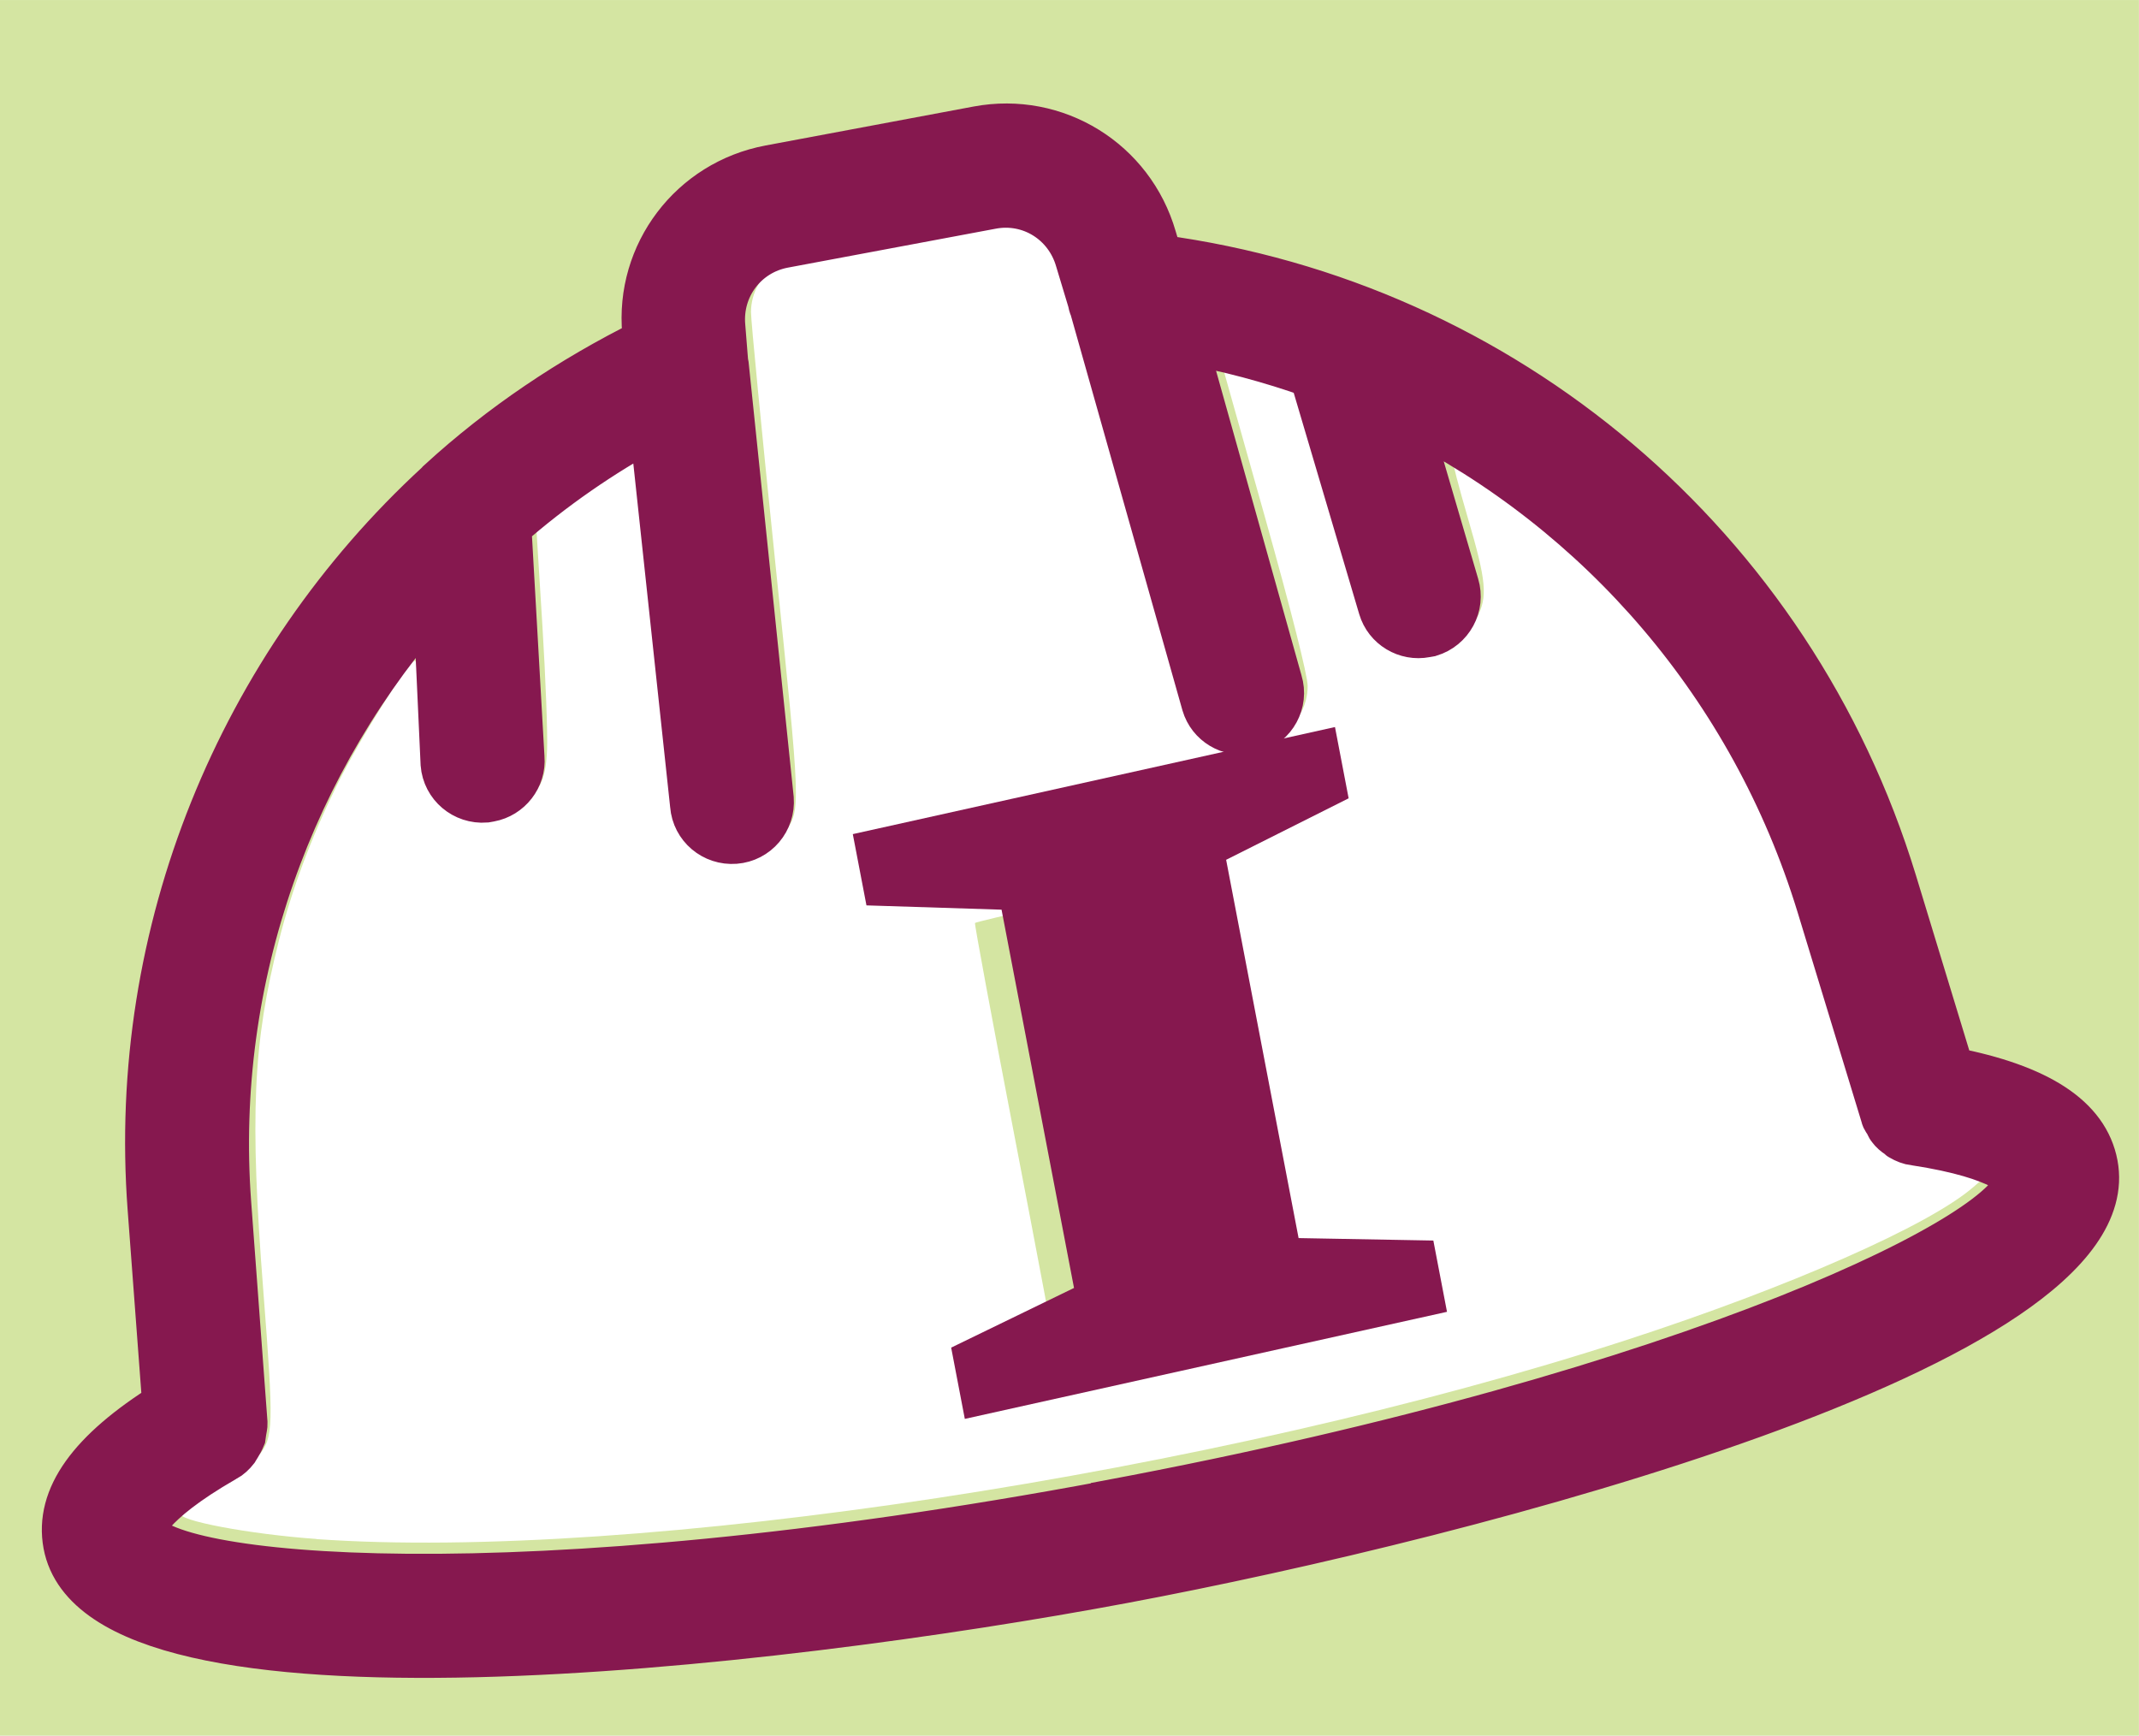
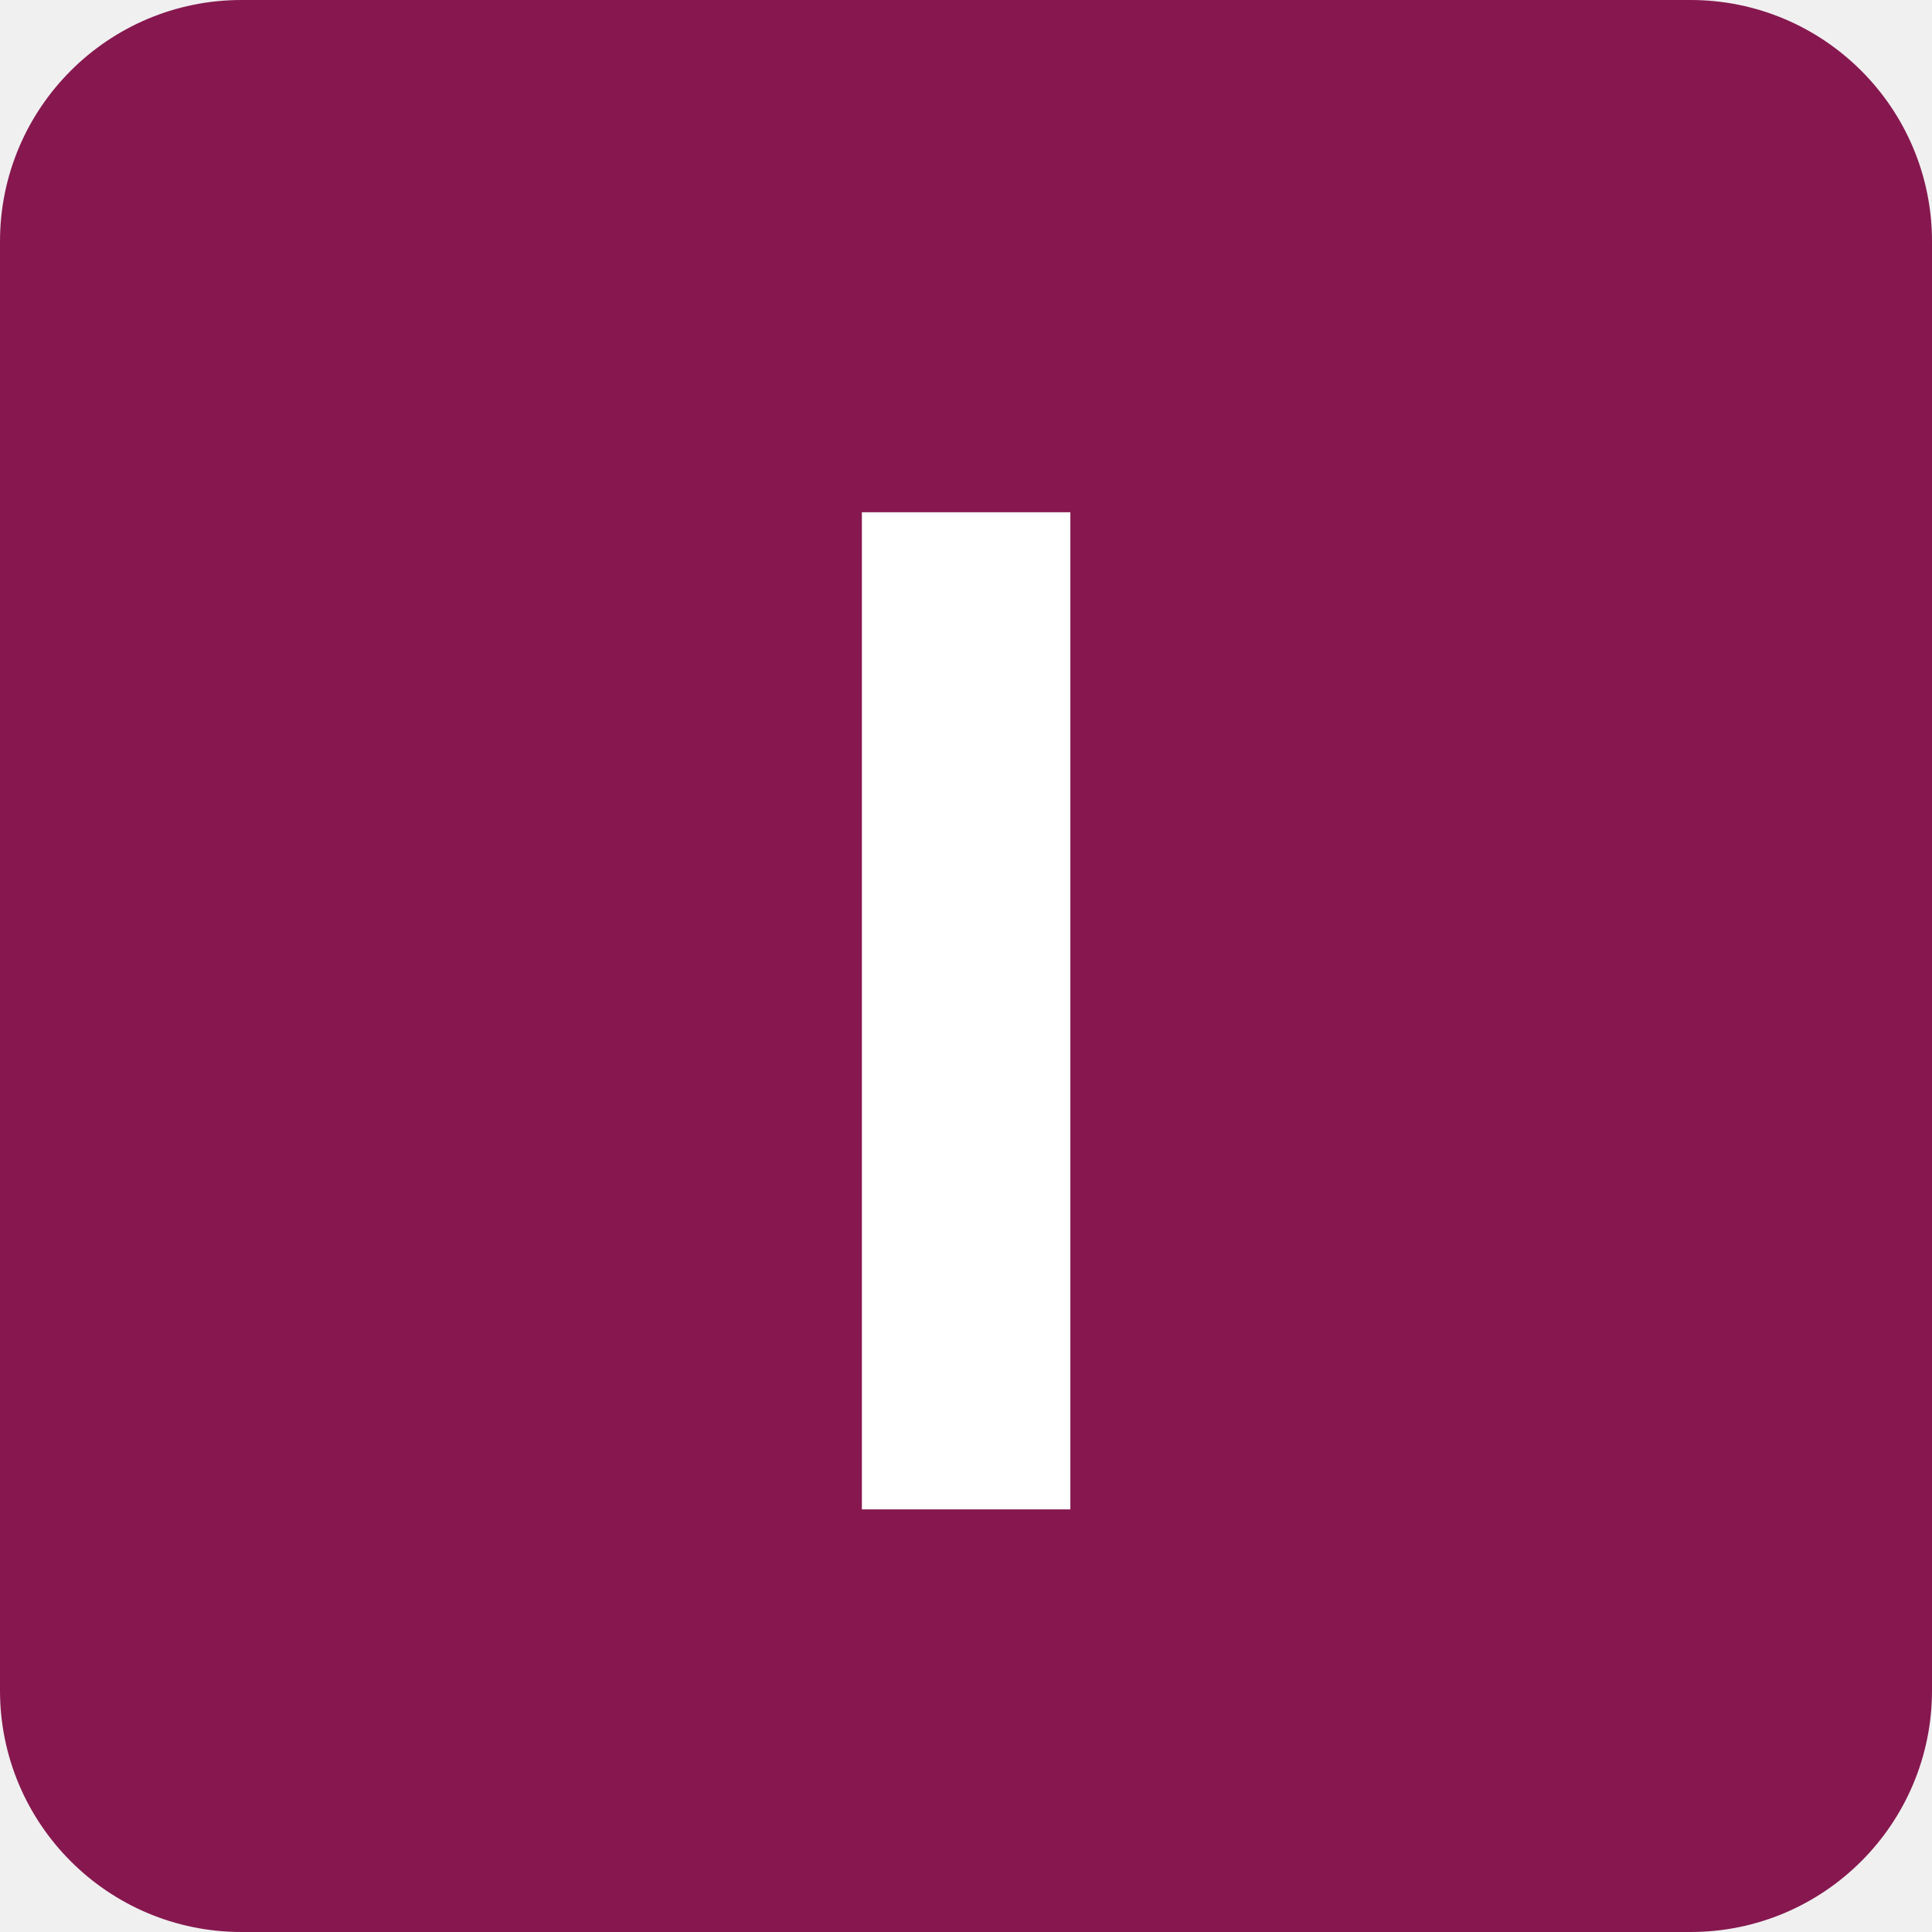
- <svg xmlns="http://www.w3.org/2000/svg" width="9.401mm" height="7.628mm" viewBox="0 0 9.401 7.628" version="1.1" id="svg1" xml:space="preserve">
-   <defs id="defs1" />
-   <g id="layer1" transform="rotate(-12.40589,-376.538,28.75361)">
-     <g id="g26" transform="translate(0.3065097,-0.02518267)">
-       <rect style="fill:#d4e5a2;fill-opacity:1;stroke:none;stroke-width:0.153;stroke-dasharray:none;stroke-opacity:1" id="rect26" width="9.401" height="7.628" x="14.675" y="80.313" transform="rotate(12.40589)" />
-       <path style="fill:#ffffff;fill-opacity:1;stroke:#ffffff;stroke-width:0;stroke-dasharray:none;stroke-opacity:1" d="m 57.094,406.21 c -1.112,-0.079 -2.325,-0.308 -2.253,-0.425 0.018,-0.028 0.292,-0.228 0.611,-0.443 0.318,-0.215 0.628,-0.451 0.688,-0.523 0.24,-0.29 0.246,-0.498 0.074,-2.707 -0.229,-2.941 -0.176,-4.131 0.258,-5.845 0.218,-0.859 0.535,-1.707 0.963,-2.579 0.39,-0.793 1.235,-2.131 1.303,-2.063 0.022,0.022 0.057,0.425 0.078,0.896 0.042,0.955 0.127,1.231 0.453,1.463 0.286,0.204 0.836,0.229 1.147,0.052 0.386,-0.22 0.487,-0.404 0.51,-0.94 0.011,-0.258 -0.024,-1.186 -0.078,-2.062 l -0.099,-1.594 0.204,-0.177 c 0.346,-0.3 1.365,-0.995 1.403,-0.957 0.02,0.02 0.172,1.31 0.339,2.866 0.166,1.557 0.317,2.891 0.335,2.966 0.045,0.186 0.323,0.506 0.537,0.616 0.402,0.208 1.063,0.061 1.314,-0.291 0.26,-0.365 0.259,-0.386 -0.164,-4.469 -0.222,-2.144 -0.404,-4.018 -0.404,-4.164 2.8e-4,-0.319 0.174,-0.63 0.425,-0.759 0.099,-0.051 1.021,-0.25 2.047,-0.442 2.005,-0.374 2.072,-0.377 2.386,-0.081 0.179,0.168 0.259,0.426 1.443,4.614 0.511,1.806 0.979,3.362 1.041,3.457 0.265,0.404 1.004,0.547 1.411,0.273 0.322,-0.217 0.495,-0.515 0.494,-0.852 -5.57e-4,-0.175 -0.28,-1.279 -0.711,-2.81 l -0.71,-2.522 0.191,0.038 c 0.105,0.021 0.377,0.094 0.605,0.162 l 0.414,0.123 0.555,1.885 c 0.306,1.037 0.613,1.971 0.684,2.076 0.426,0.632 1.445,0.582 1.786,-0.087 0.178,-0.349 0.155,-0.604 -0.152,-1.652 -0.151,-0.516 -0.263,-0.949 -0.251,-0.963 0.013,-0.014 0.186,0.082 0.384,0.212 1.862,1.227 3.445,3.001 4.471,5.01 0.507,0.993 0.616,1.287 1.3,3.522 0.342,1.117 0.67,2.14 0.728,2.273 0.135,0.307 0.445,0.509 0.924,0.6 0.206,0.04 0.53,0.115 0.719,0.168 l 0.344,0.096 -0.227,0.197 c -0.731,0.634 -3.05,1.656 -5.742,2.532 -6.83,2.221 -16.48,3.689 -21.781,3.312 z m 13.438,-3.247 c 0.516,-0.111 0.959,-0.22 0.984,-0.242 0.039,-0.033 -1.29,-7.181 -1.343,-7.221 -0.022,-0.017 -2.113,0.45 -2.139,0.478 -0.011,0.012 0.285,1.611 0.659,3.553 0.374,1.942 0.68,3.568 0.681,3.614 0.001,0.048 0.047,0.069 0.111,0.051 0.06,-0.017 0.531,-0.122 1.047,-0.233 z" id="path122" transform="matrix(0.2584054,0.05684194,-0.05684194,0.2584054,5.320058,-19.71716)" />
-       <g id="g20" transform="translate(0.1841876,0.2355769)">
-         <g id="g7" transform="matrix(0.6935139,-0.1298446,0.1298446,0.6935139,-63.36208,72.29112)">
-           <path d="m 90.156,39.232 0.13,-1.223 c 0.229,-2.171 -0.825,-4.257 -2.691,-5.362 l 0.015,-0.133 c 0.059,-0.489 -0.259,-0.939 -0.74,-1.045 L 85.583,31.186 c -0.481,-0.106 -0.96,0.169 -1.109,0.635 l -0.02,0.059 c -0.526,0.031 -1.037,0.13 -1.521,0.301 -0.006,0.004 -0.013,0.004 -0.019,0.008 -1.573,0.56 -2.855,1.815 -3.409,3.45 l -0.395,1.165 c -0.545,0.087 -0.843,0.268 -0.907,0.556 -0.243,1.104 3.797,2.297 5.967,2.774 2.17,0.477 6.337,1.09 6.58,-0.014 0.063,-0.286 -0.134,-0.577 -0.59,-0.885 z m -5.888,0.434 c -3.68,-0.81 -5.632,-1.882 -5.604,-2.207 0,0 0.077,-0.139 0.65,-0.208 l 0.002,5.11e-4 c 0.03,-0.003 0.059,-0.014 0.084,-0.028 0.006,-0.004 0.012,-0.01 0.018,-0.013 0.018,-0.013 0.035,-0.026 0.051,-0.042 0.007,-0.011 0.012,-0.022 0.019,-0.032 0.008,-0.013 0.018,-0.025 0.024,-0.041 l 0.442,-1.301 c 0.455,-1.337 1.443,-2.396 2.678,-2.972 l -0.365,0.982 c -0.042,0.125 0.026,0.259 0.151,0.301 l 0.026,0.006 c 0.116,0.026 0.238,-0.04 0.276,-0.156 l 0.489,-1.361 c 0.347,-0.114 0.709,-0.19 1.08,-0.225 l -0.692,2.279 c -0.042,0.125 0.026,0.259 0.151,0.301 0.125,0.042 0.259,-0.026 0.301,-0.151 l 0.798,-2.596 0.004,-0.019 0.071,-0.213 c 0.076,-0.234 0.313,-0.372 0.555,-0.319 l 1.287,0.283 c 0.242,0.053 0.399,0.278 0.369,0.525 l -0.029,0.266 c -0.003,0.014 -0.006,0.028 -0.005,0.043 l -0.323,2.545 c -0.014,0.121 0.068,0.232 0.185,0.257 l 0.026,0.006 c 0.131,0.014 0.249,-0.079 0.263,-0.21 l 0.283,-2.196 c 0.236,0.154 0.459,0.328 0.663,0.516 l -0.172,1.504 c -0.014,0.121 0.068,0.232 0.185,0.257 l 0.026,0.006 c 0.131,0.014 0.249,-0.079 0.263,-0.21 l 0.13,-1.111 c 0.887,1.04 1.332,2.415 1.184,3.831 l -0.145,1.366 c -0.004,0.016 0.003,0.032 0.004,0.047 0.002,0.013 -4.64e-4,0.024 0.004,0.037 0.005,0.021 0.015,0.042 0.028,0.06 0.004,0.006 0.004,0.013 0.01,0.019 0.017,0.023 0.039,0.045 0.065,0.06 l 0.002,5.11e-4 c 0.491,0.303 0.503,0.459 0.503,0.459 -0.111,0.307 -2.333,0.461 -6.013,-0.348 z" id="path7" style="fill:#86184f;fill-opacity:1;stroke:#86184f;stroke-width:0.296;stroke-dasharray:none;stroke-opacity:1" />
-           <text xml:space="preserve" style="font-style:normal;font-variant:normal;font-weight:bold;font-stretch:normal;font-size:7px;font-family:'PP Fraktion Sans';-inkscape-font-specification:'PP Fraktion Sans, Bold';font-variant-ligatures:normal;font-variant-caps:normal;font-variant-numeric:normal;font-variant-east-asian:normal;writing-mode:lr-tb;direction:ltr;fill:#86184f;fill-opacity:1;stroke-width:0.595" x="66.513" y="30.949" id="text122" transform="matrix(1.326152,0.2455544,-0.1563401,0.725113,0,0)">
-             <tspan id="tspan122" style="font-style:normal;font-variant:normal;font-weight:bold;font-stretch:normal;font-size:7px;font-family:'PP Fraktion Sans';-inkscape-font-specification:'PP Fraktion Sans, Bold';font-variant-ligatures:normal;font-variant-caps:normal;font-variant-numeric:normal;font-variant-east-asian:normal;fill:#86184f;fill-opacity:1;stroke-width:0.595" x="66.513" y="30.949">I</tspan>
-           </text>
-         </g>
-       </g>
-     </g>
-   </g>
+ <svg xmlns="http://www.w3.org/2000/svg" viewBox="0 0 64 64" width="64" height="64">
+   <rect width="64" height="64" rx="8" fill="#86184f" />
+   <text x="32" y="50" text-anchor="middle" font-family="'PP Fraktion Sans', system-ui, Arial, sans-serif" font-weight="bold" font-size="48" fill="#ffffff">I</text>
</svg>
